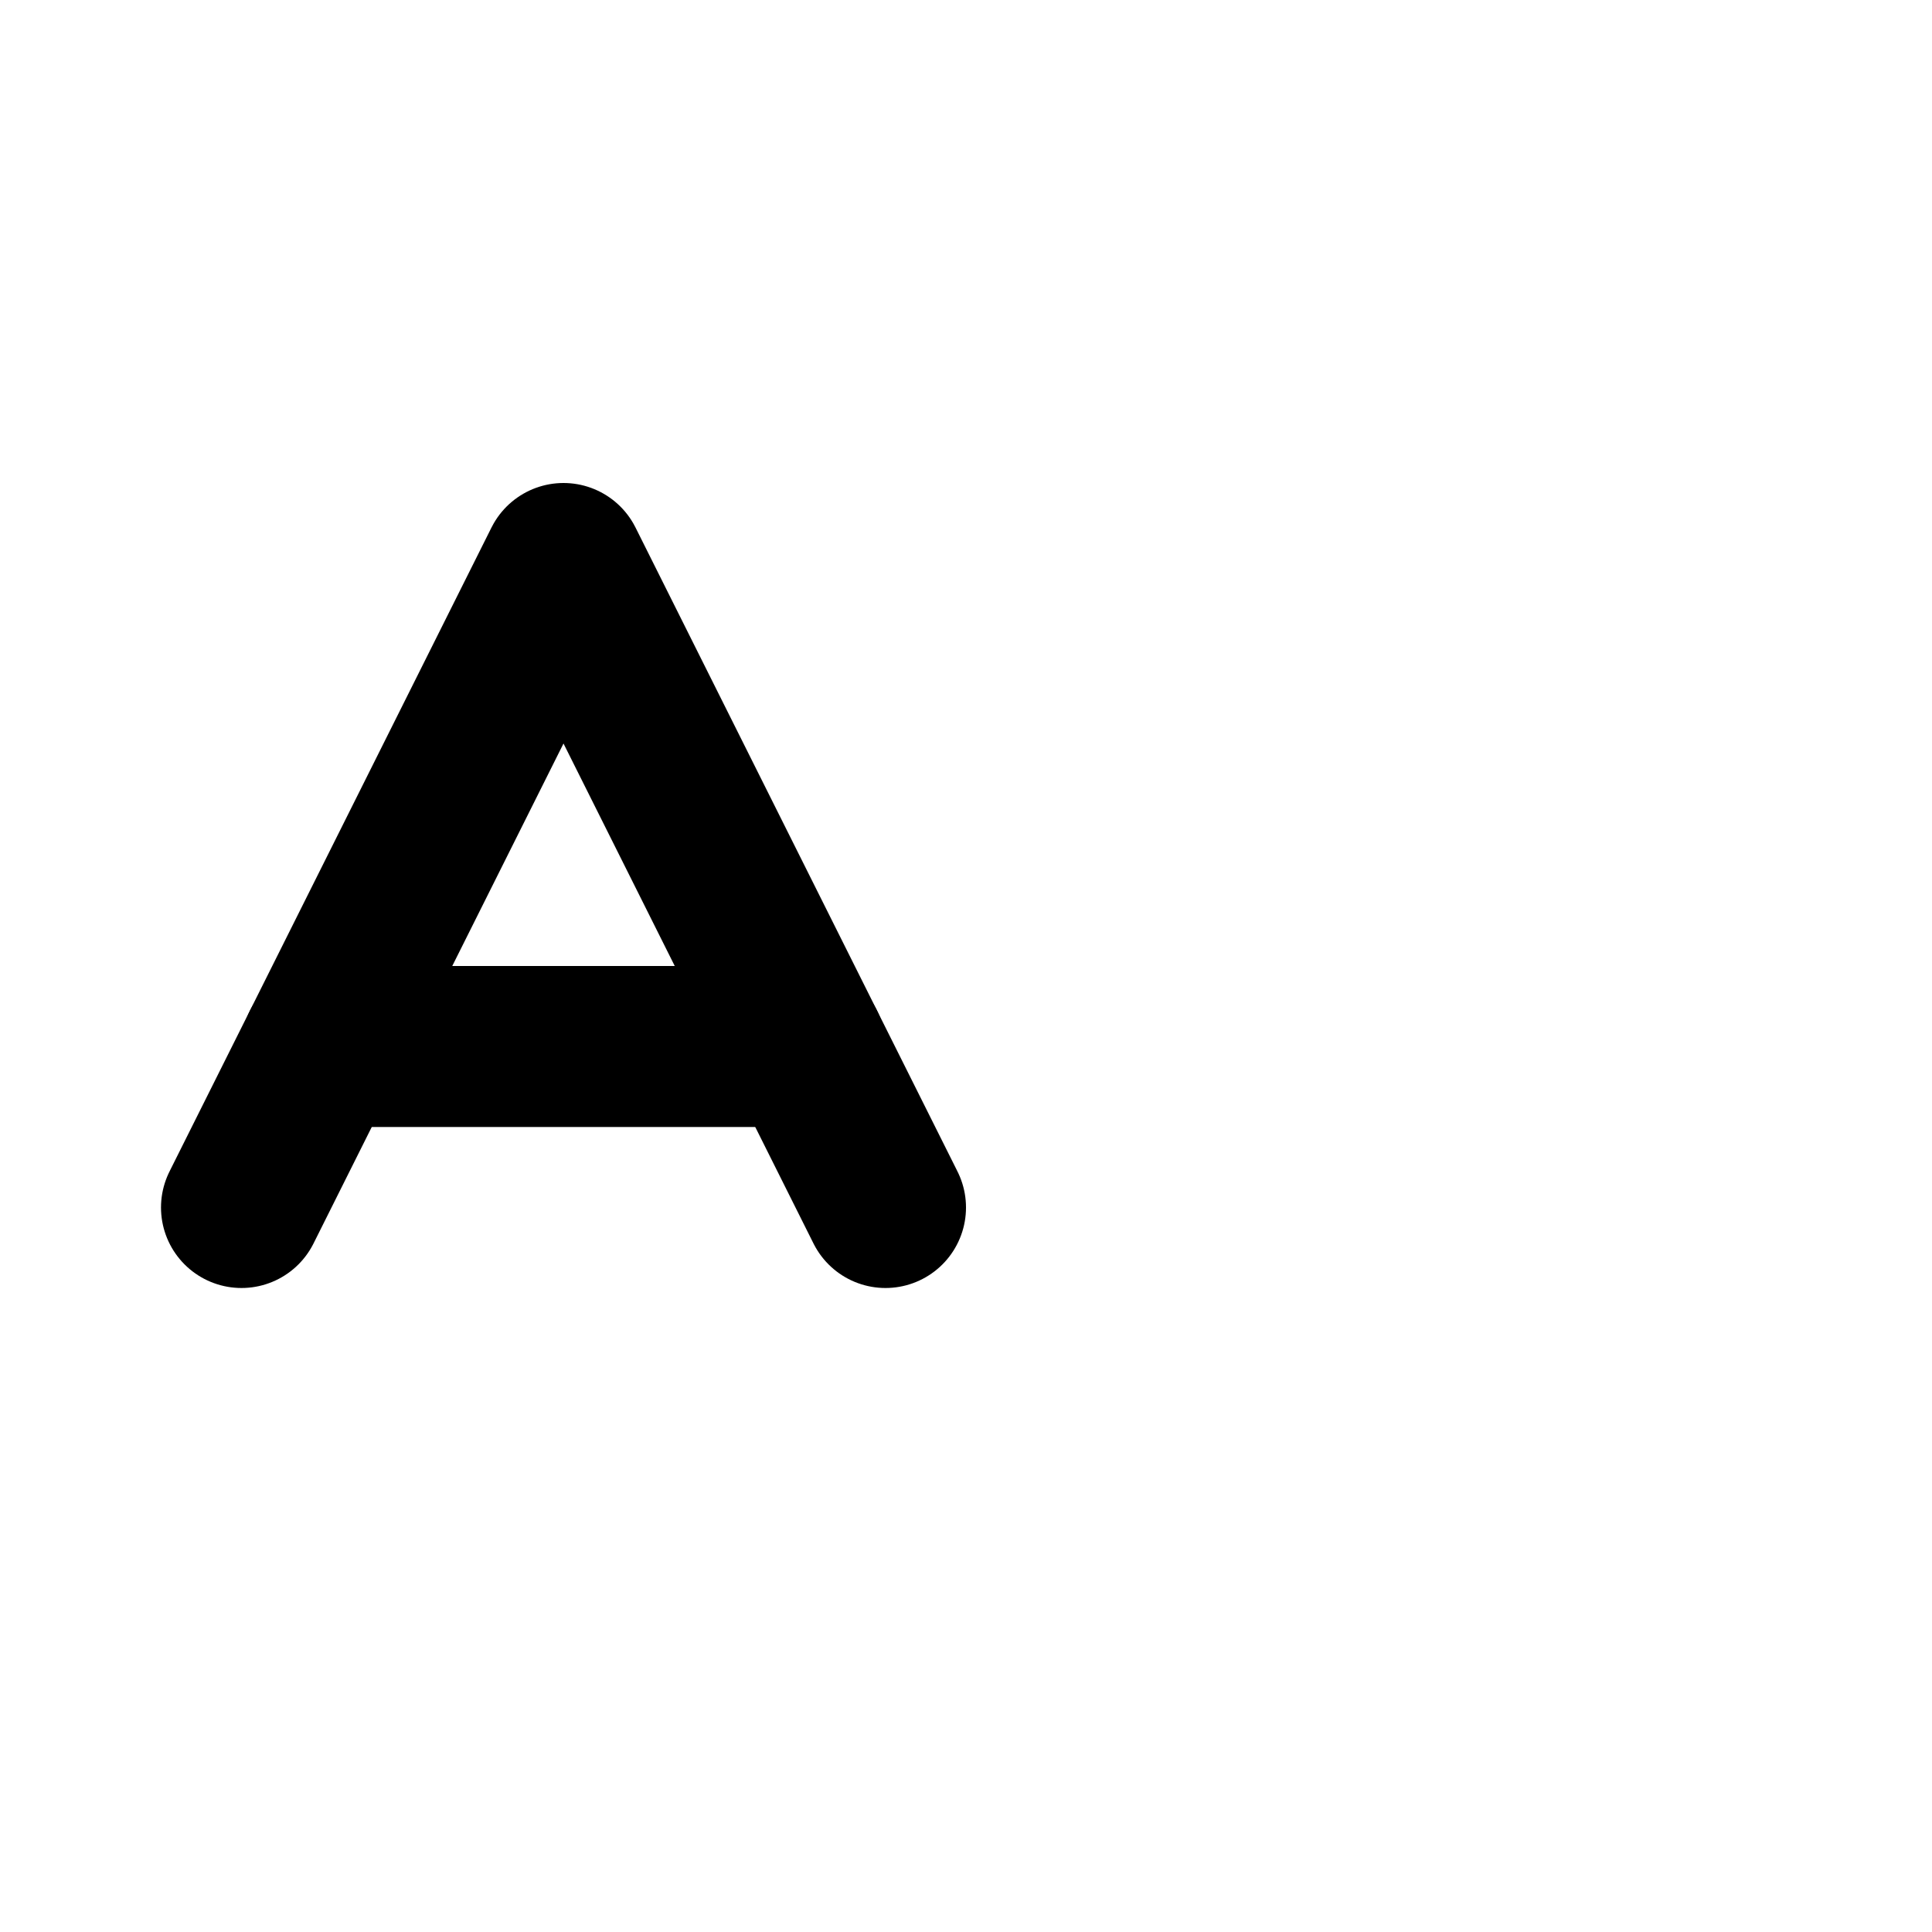
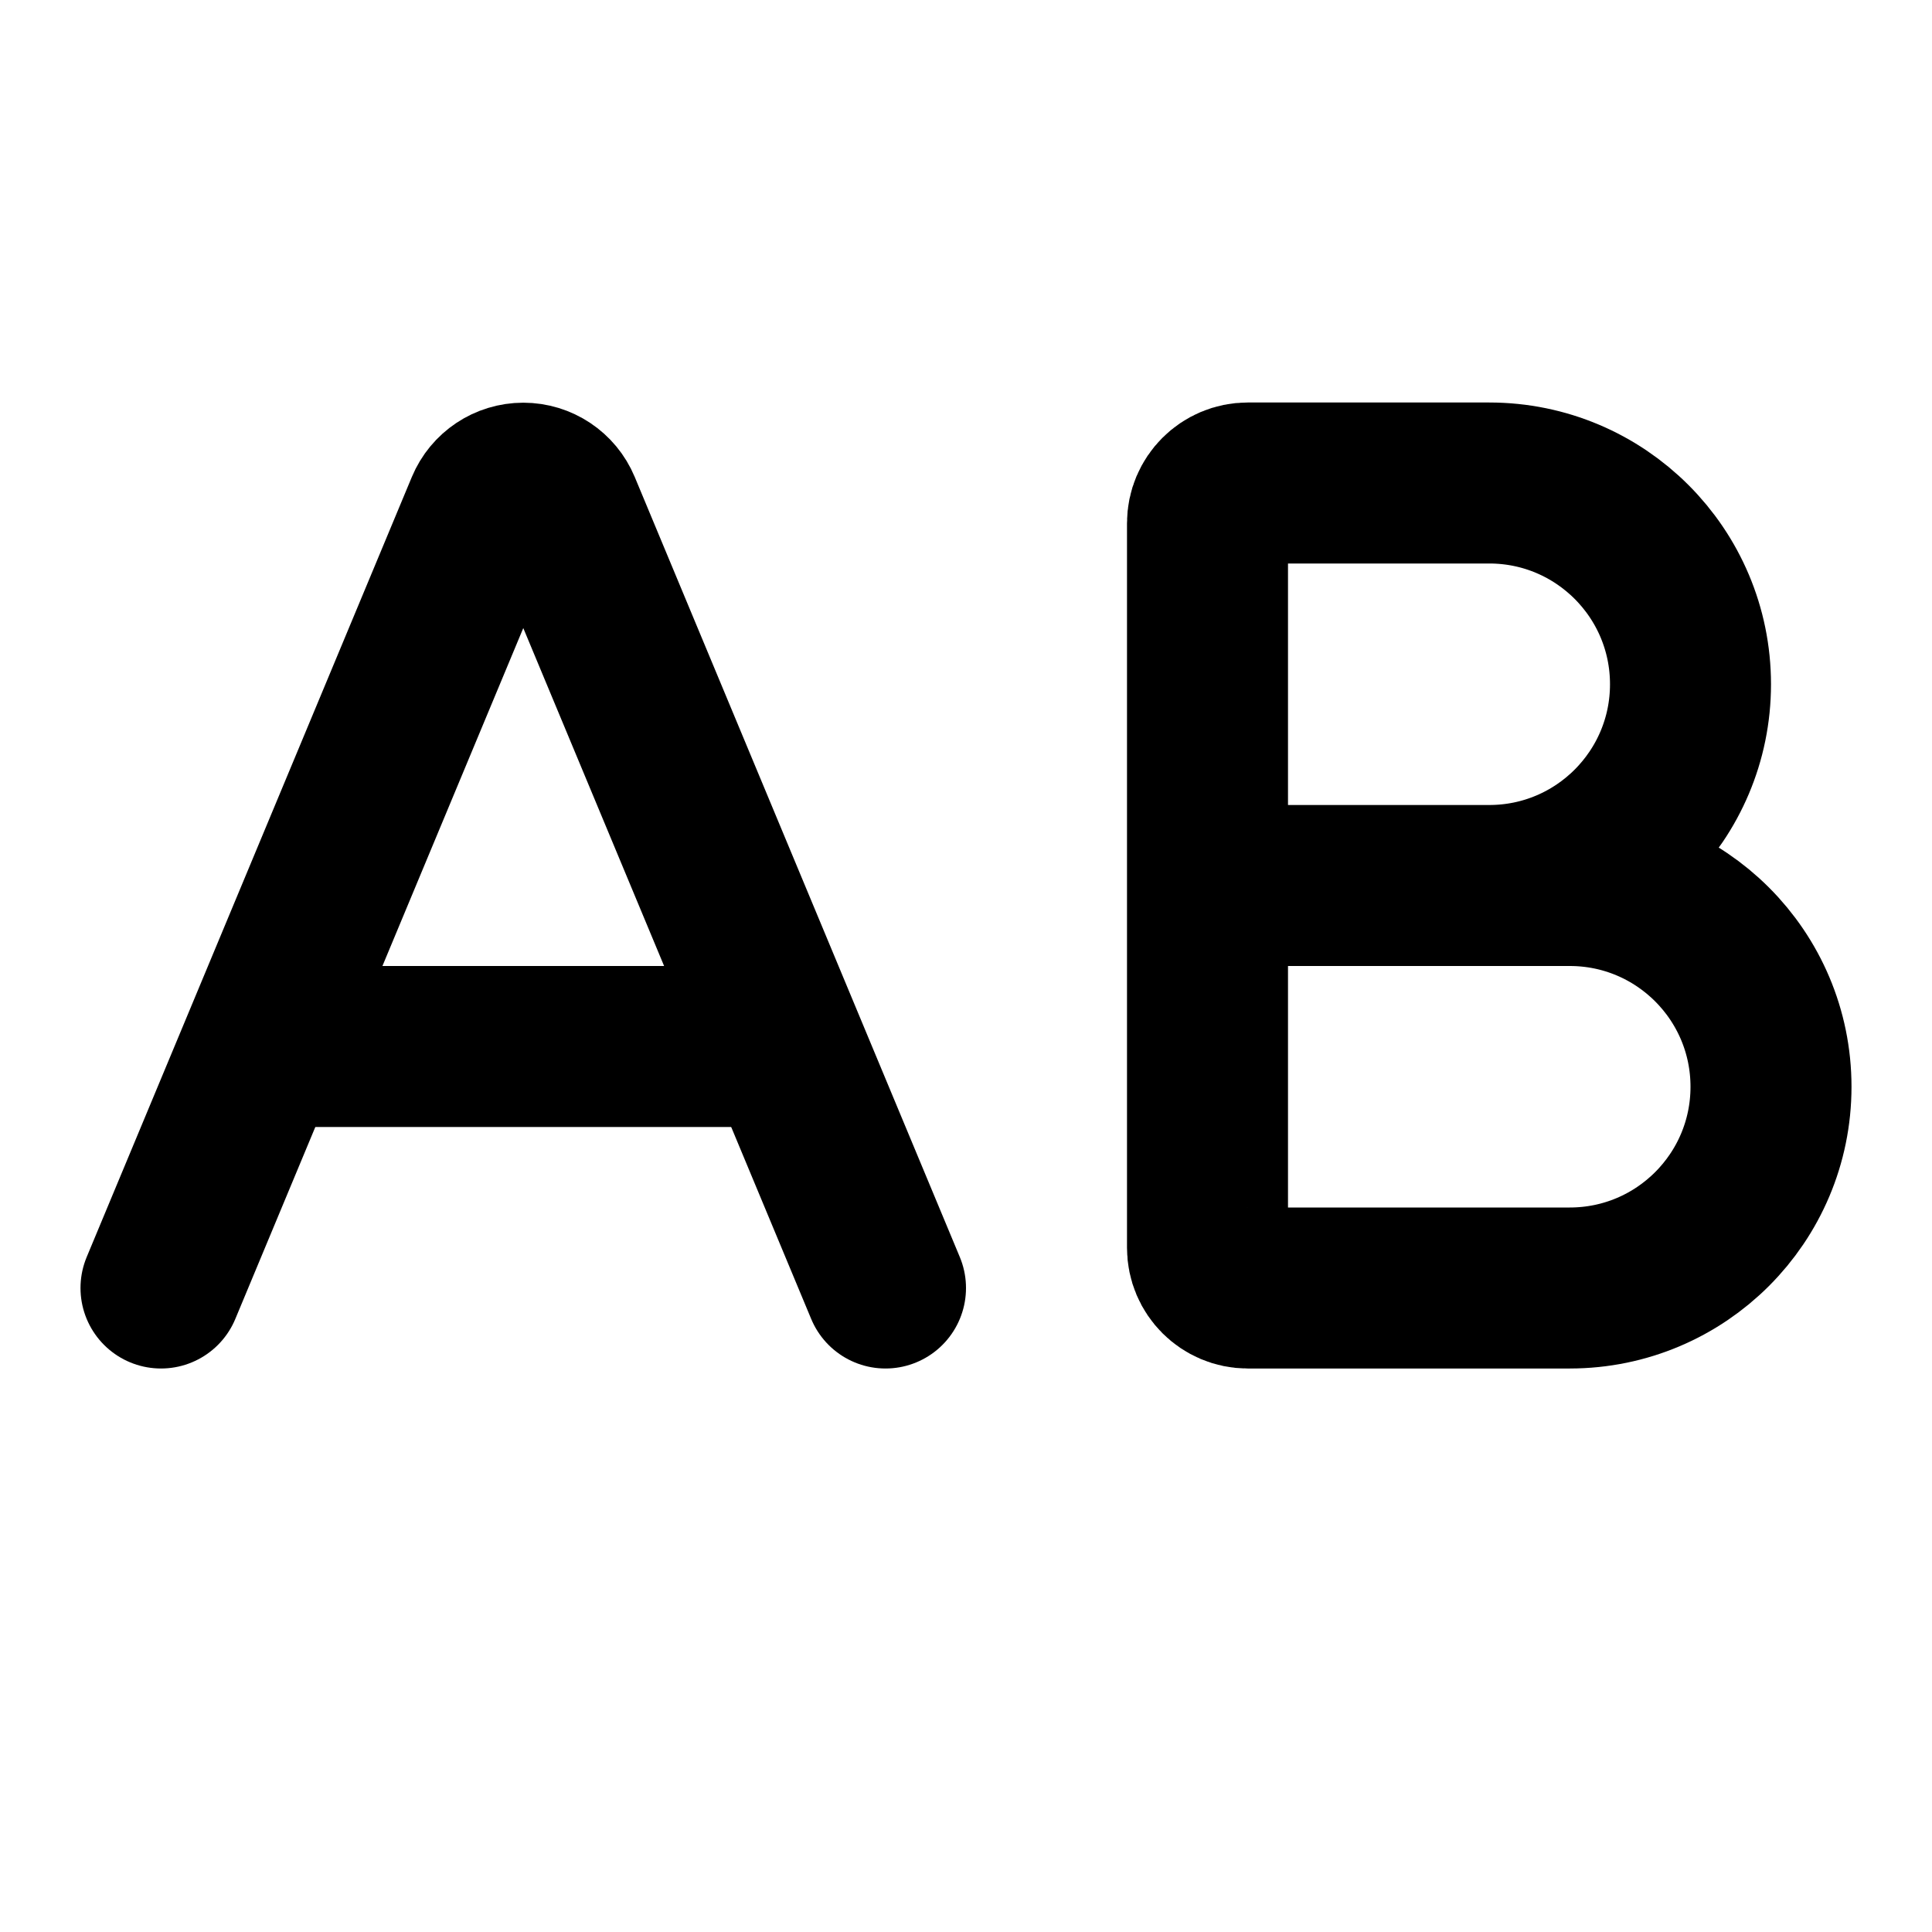
<svg xmlns="http://www.w3.org/2000/svg" width="24" height="24" viewBox="0 0 24 24" fill="none" stroke="currentColor" stroke-width="2" stroke-linecap="round" stroke-linejoin="round" class="lucide lucide-case-upper-icon lucide-case-upper">
-   <path d="m3 15 4-8 4 8" />
-   <path d="M4 13h6" />
+   <path d="M15 11h4.5a1 1 0 0 1 0 5h-4a.5.5 0 0 1-.5-.5v-9a.5.5 0 0 1 .5-.5h3a1 1 0 0 1 0 5" />
+   <path d="m2 16 4.039-9.69a.5.5 0 0 1 .923 0L11 16" />
+   <path d="M3.304 13h6.392" />
</svg>
